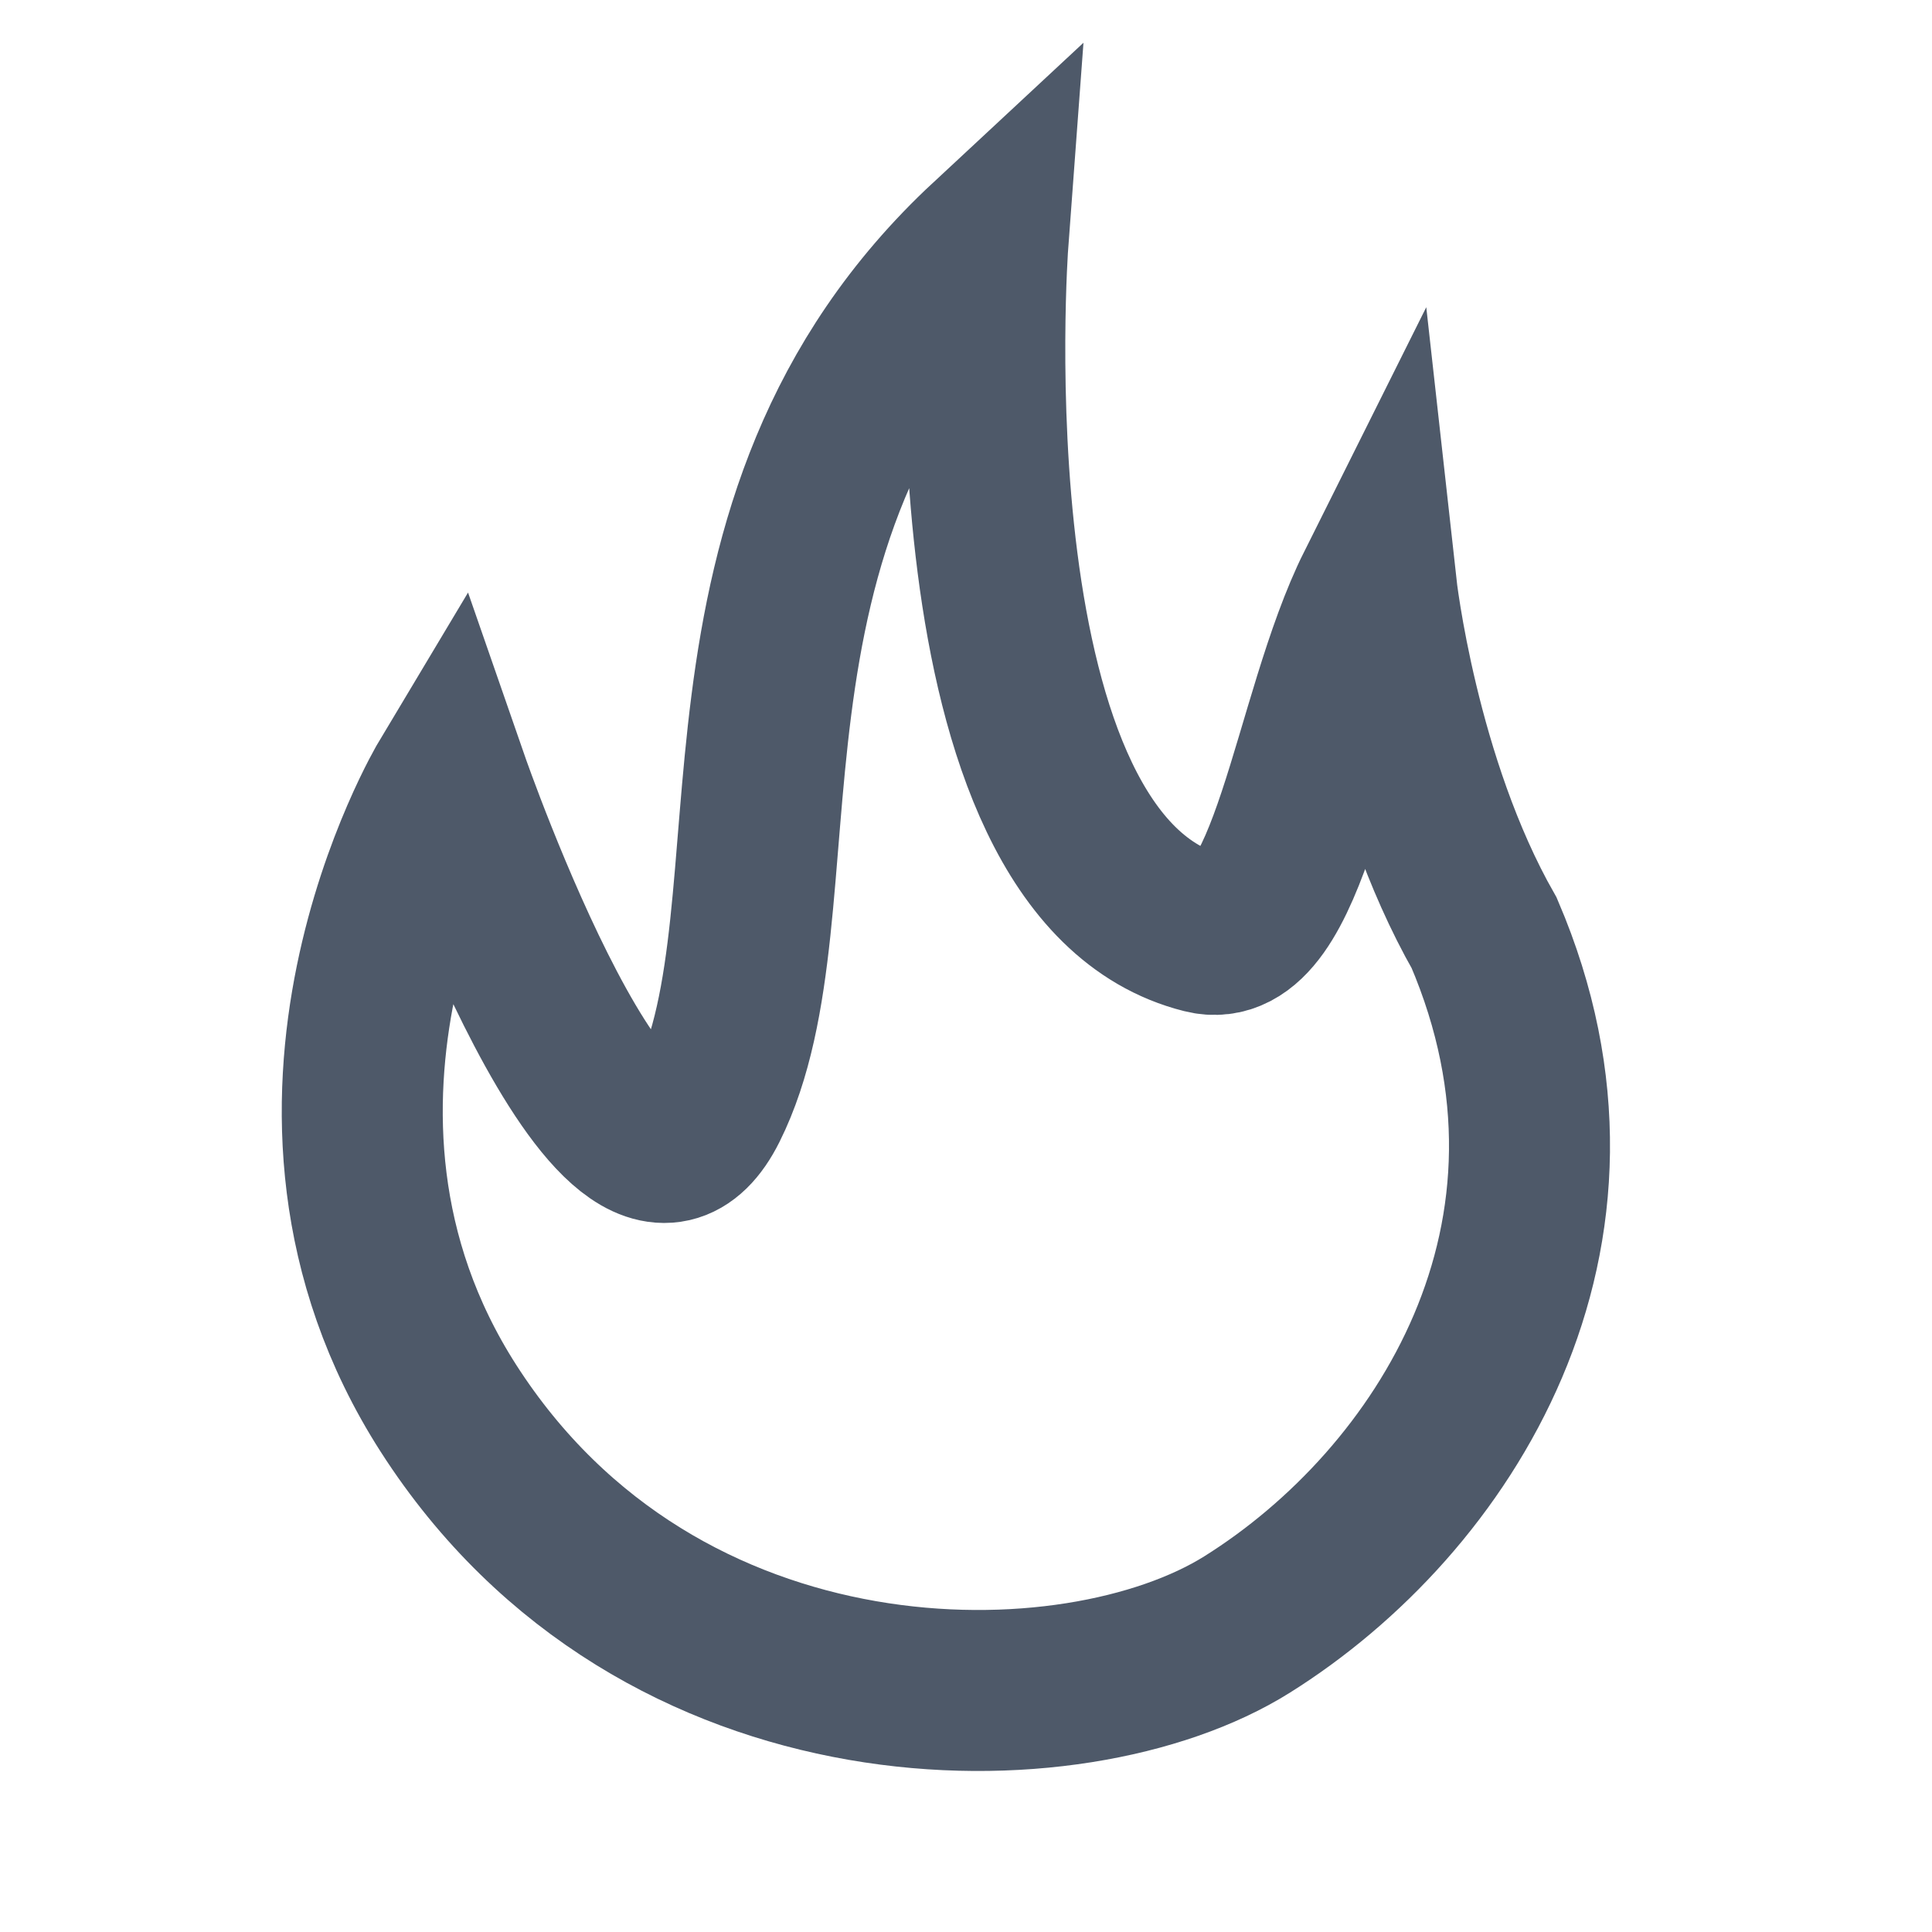
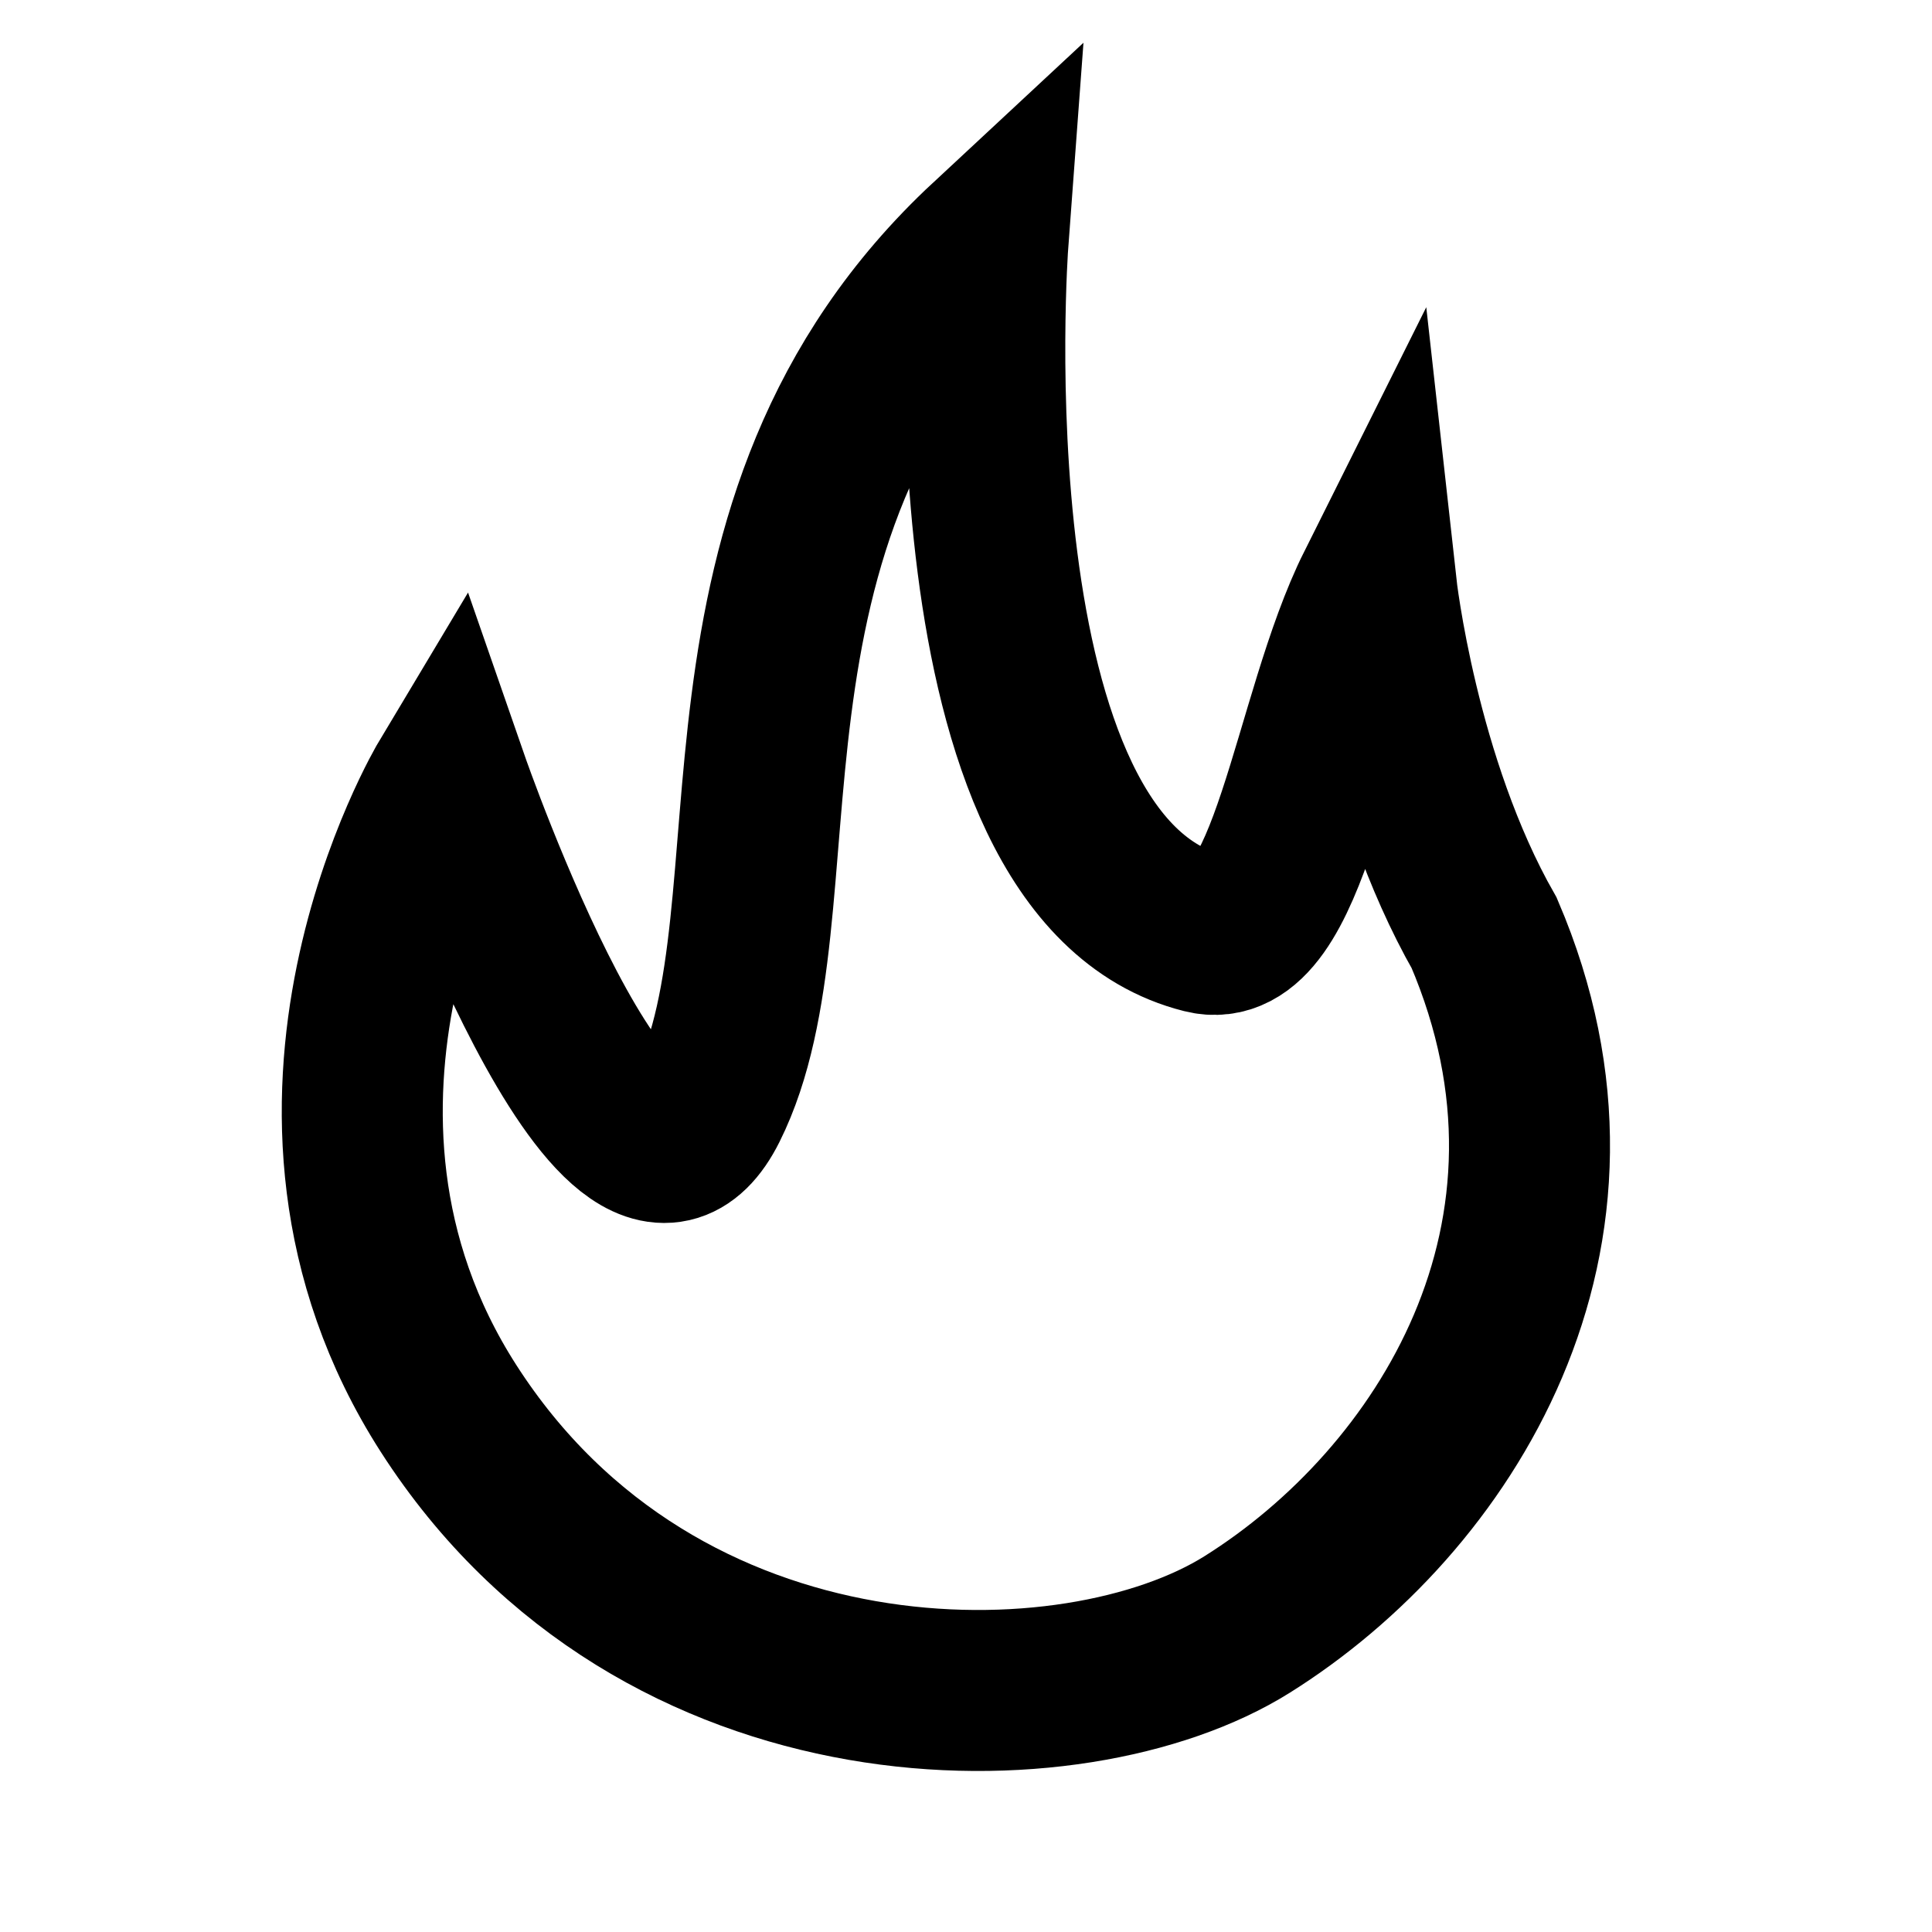
- <svg width="48" height="48" viewBox="0 0 48 48" fill="none">
-   <path d="M17.577 27.477C20.022 22.579 17.041 12.98 24.546 6c0 0-1.156 15.55 5.36 17.181 2.145.537 2.68-5.369 4.289-8.59 0 0 .536 4.832 2.68 8.59 3.217 7.517-1 14.117-5.896 17.182-4.289 2.684-14.587 2.807-19.835-5.37-4.824-7.516 0-15.57 0-15.57s4.289 12.35 6.433 8.054z" stroke="#4E5969" stroke-width="4" />
+ <svg viewBox="0 0 48 48" fill="none" stroke="currentColor" stroke-width="4">&gt;<path d="M17.577 27.477C20.022 22.579 17.041 12.98 24.546 6c0 0-1.156 15.55 5.36 17.181 2.145.537 2.68-5.369 4.289-8.59 0 0 .536 4.832 2.68 8.59 3.217 7.517-1 14.117-5.896 17.182-4.289 2.684-14.587 2.807-19.835-5.37-4.824-7.516 0-15.57 0-15.57s4.289 12.35 6.433 8.054z" />
</svg>
